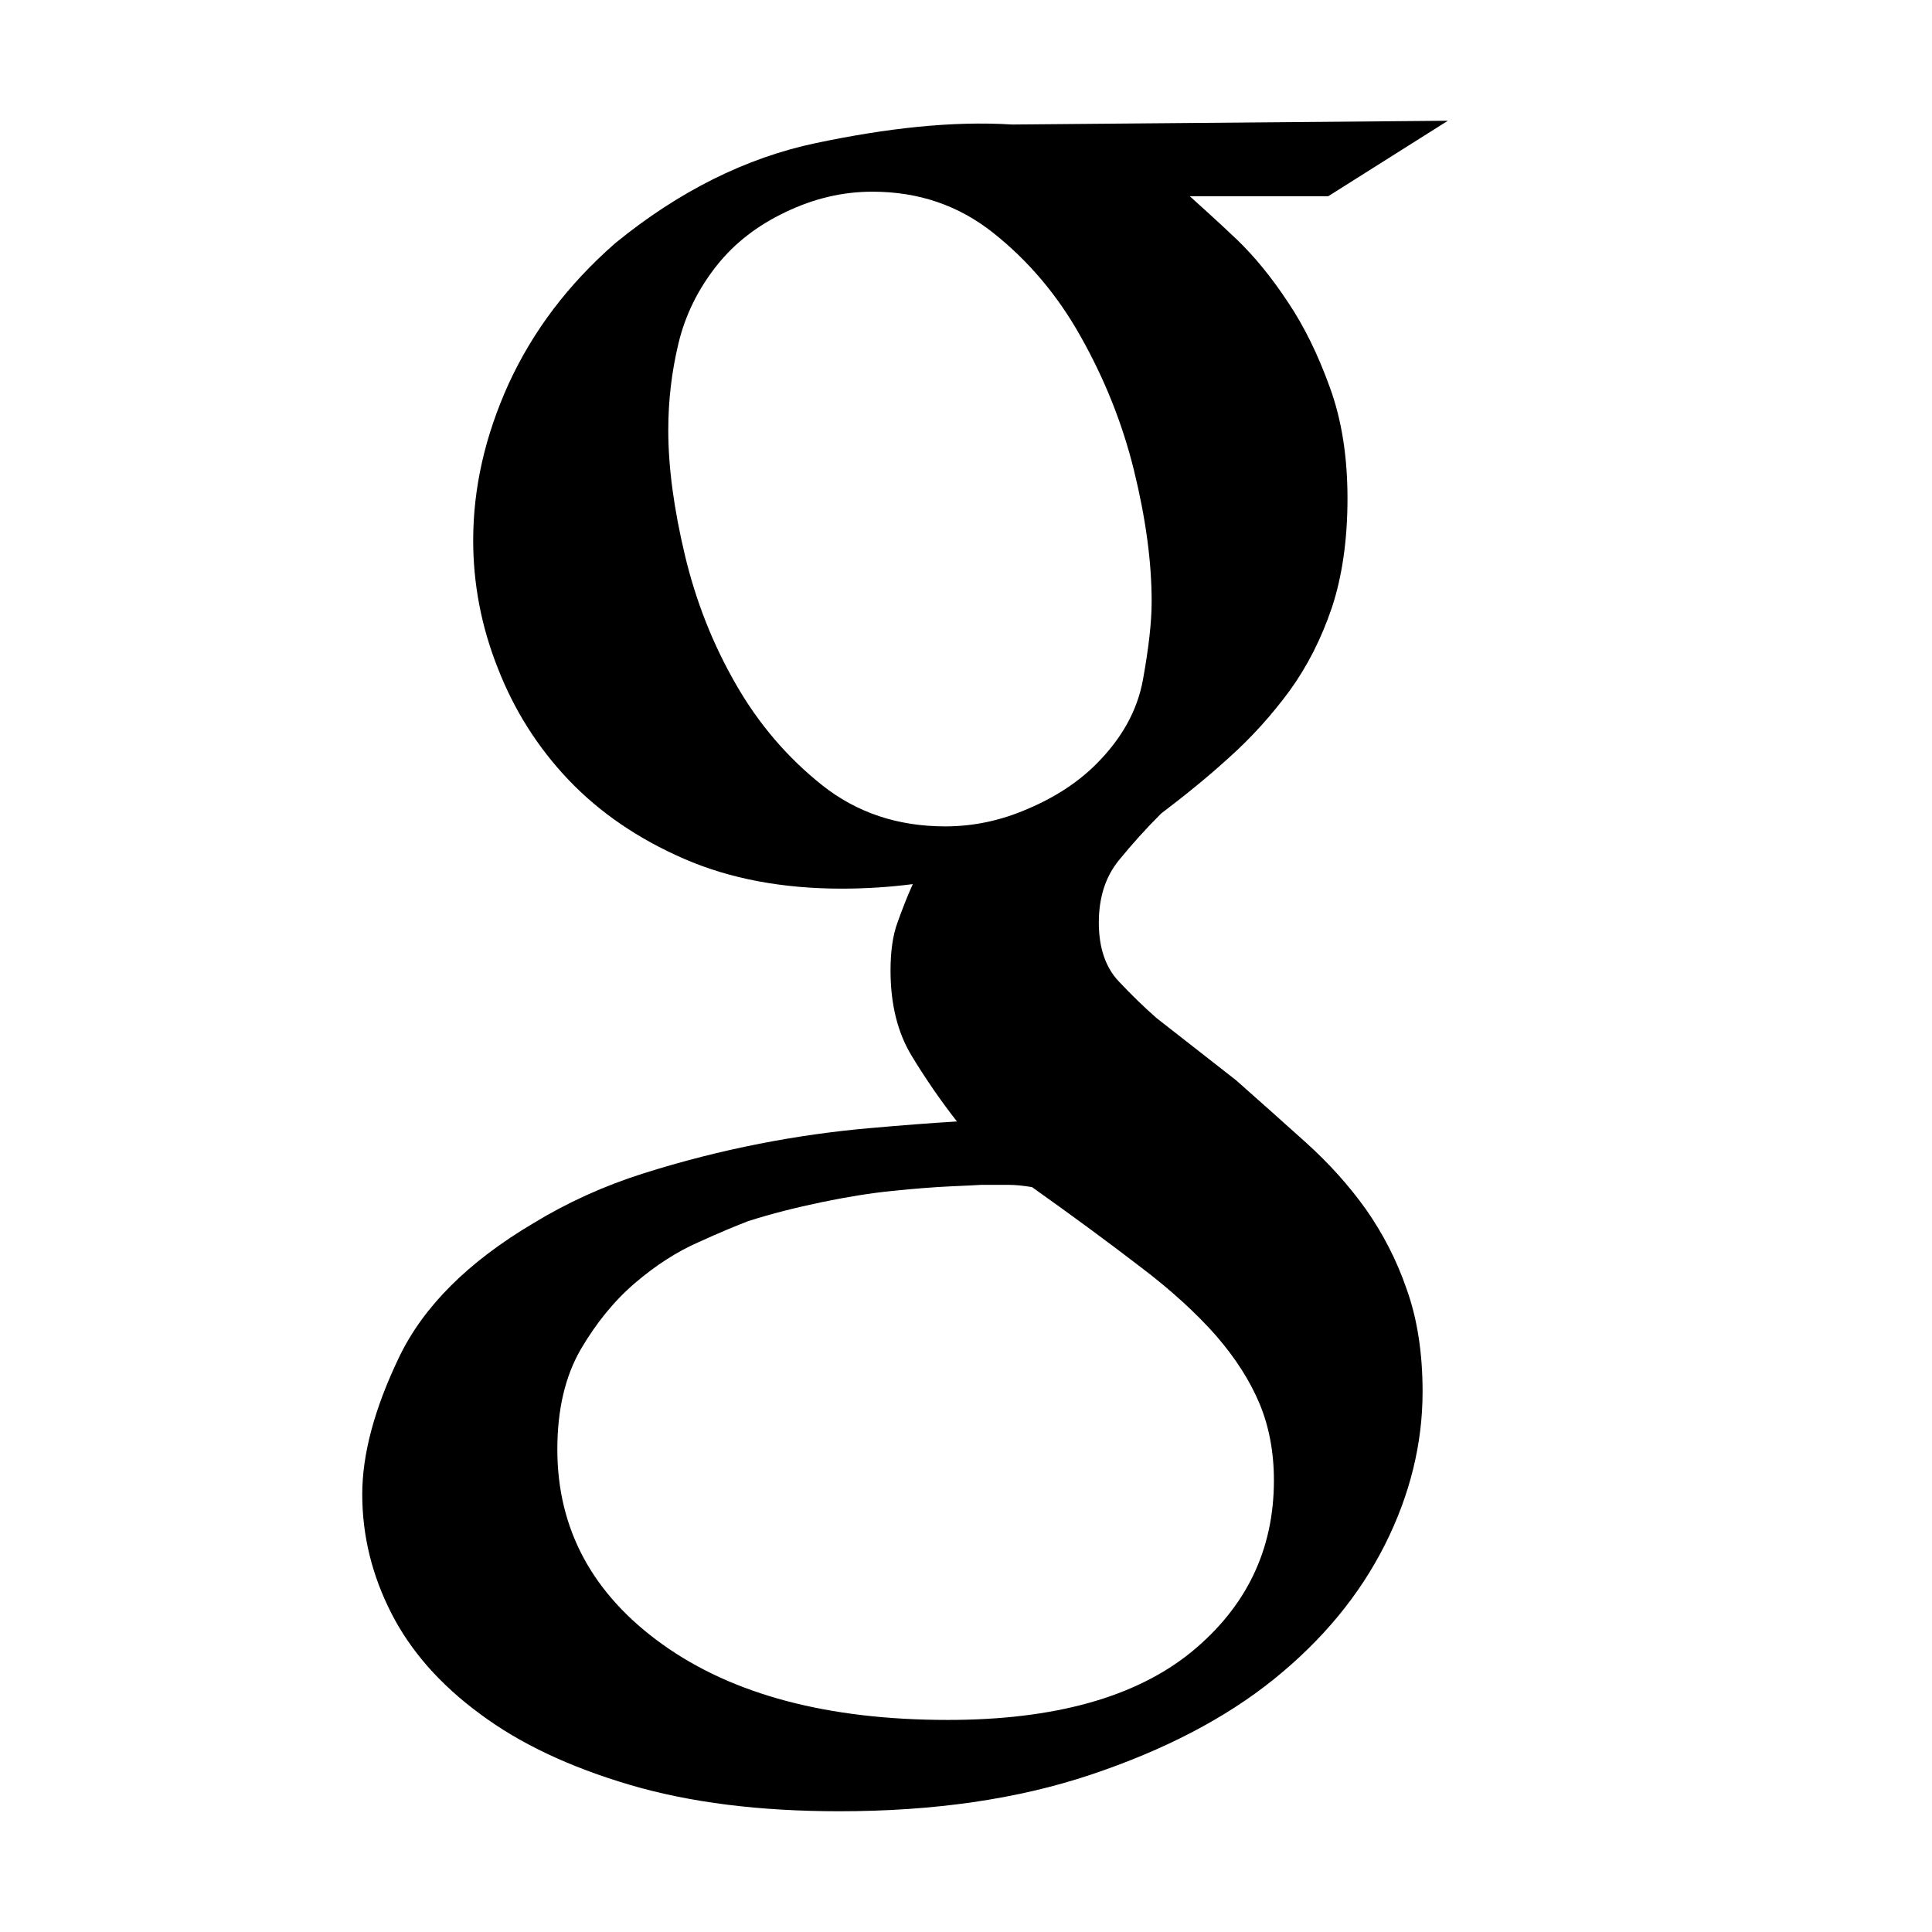
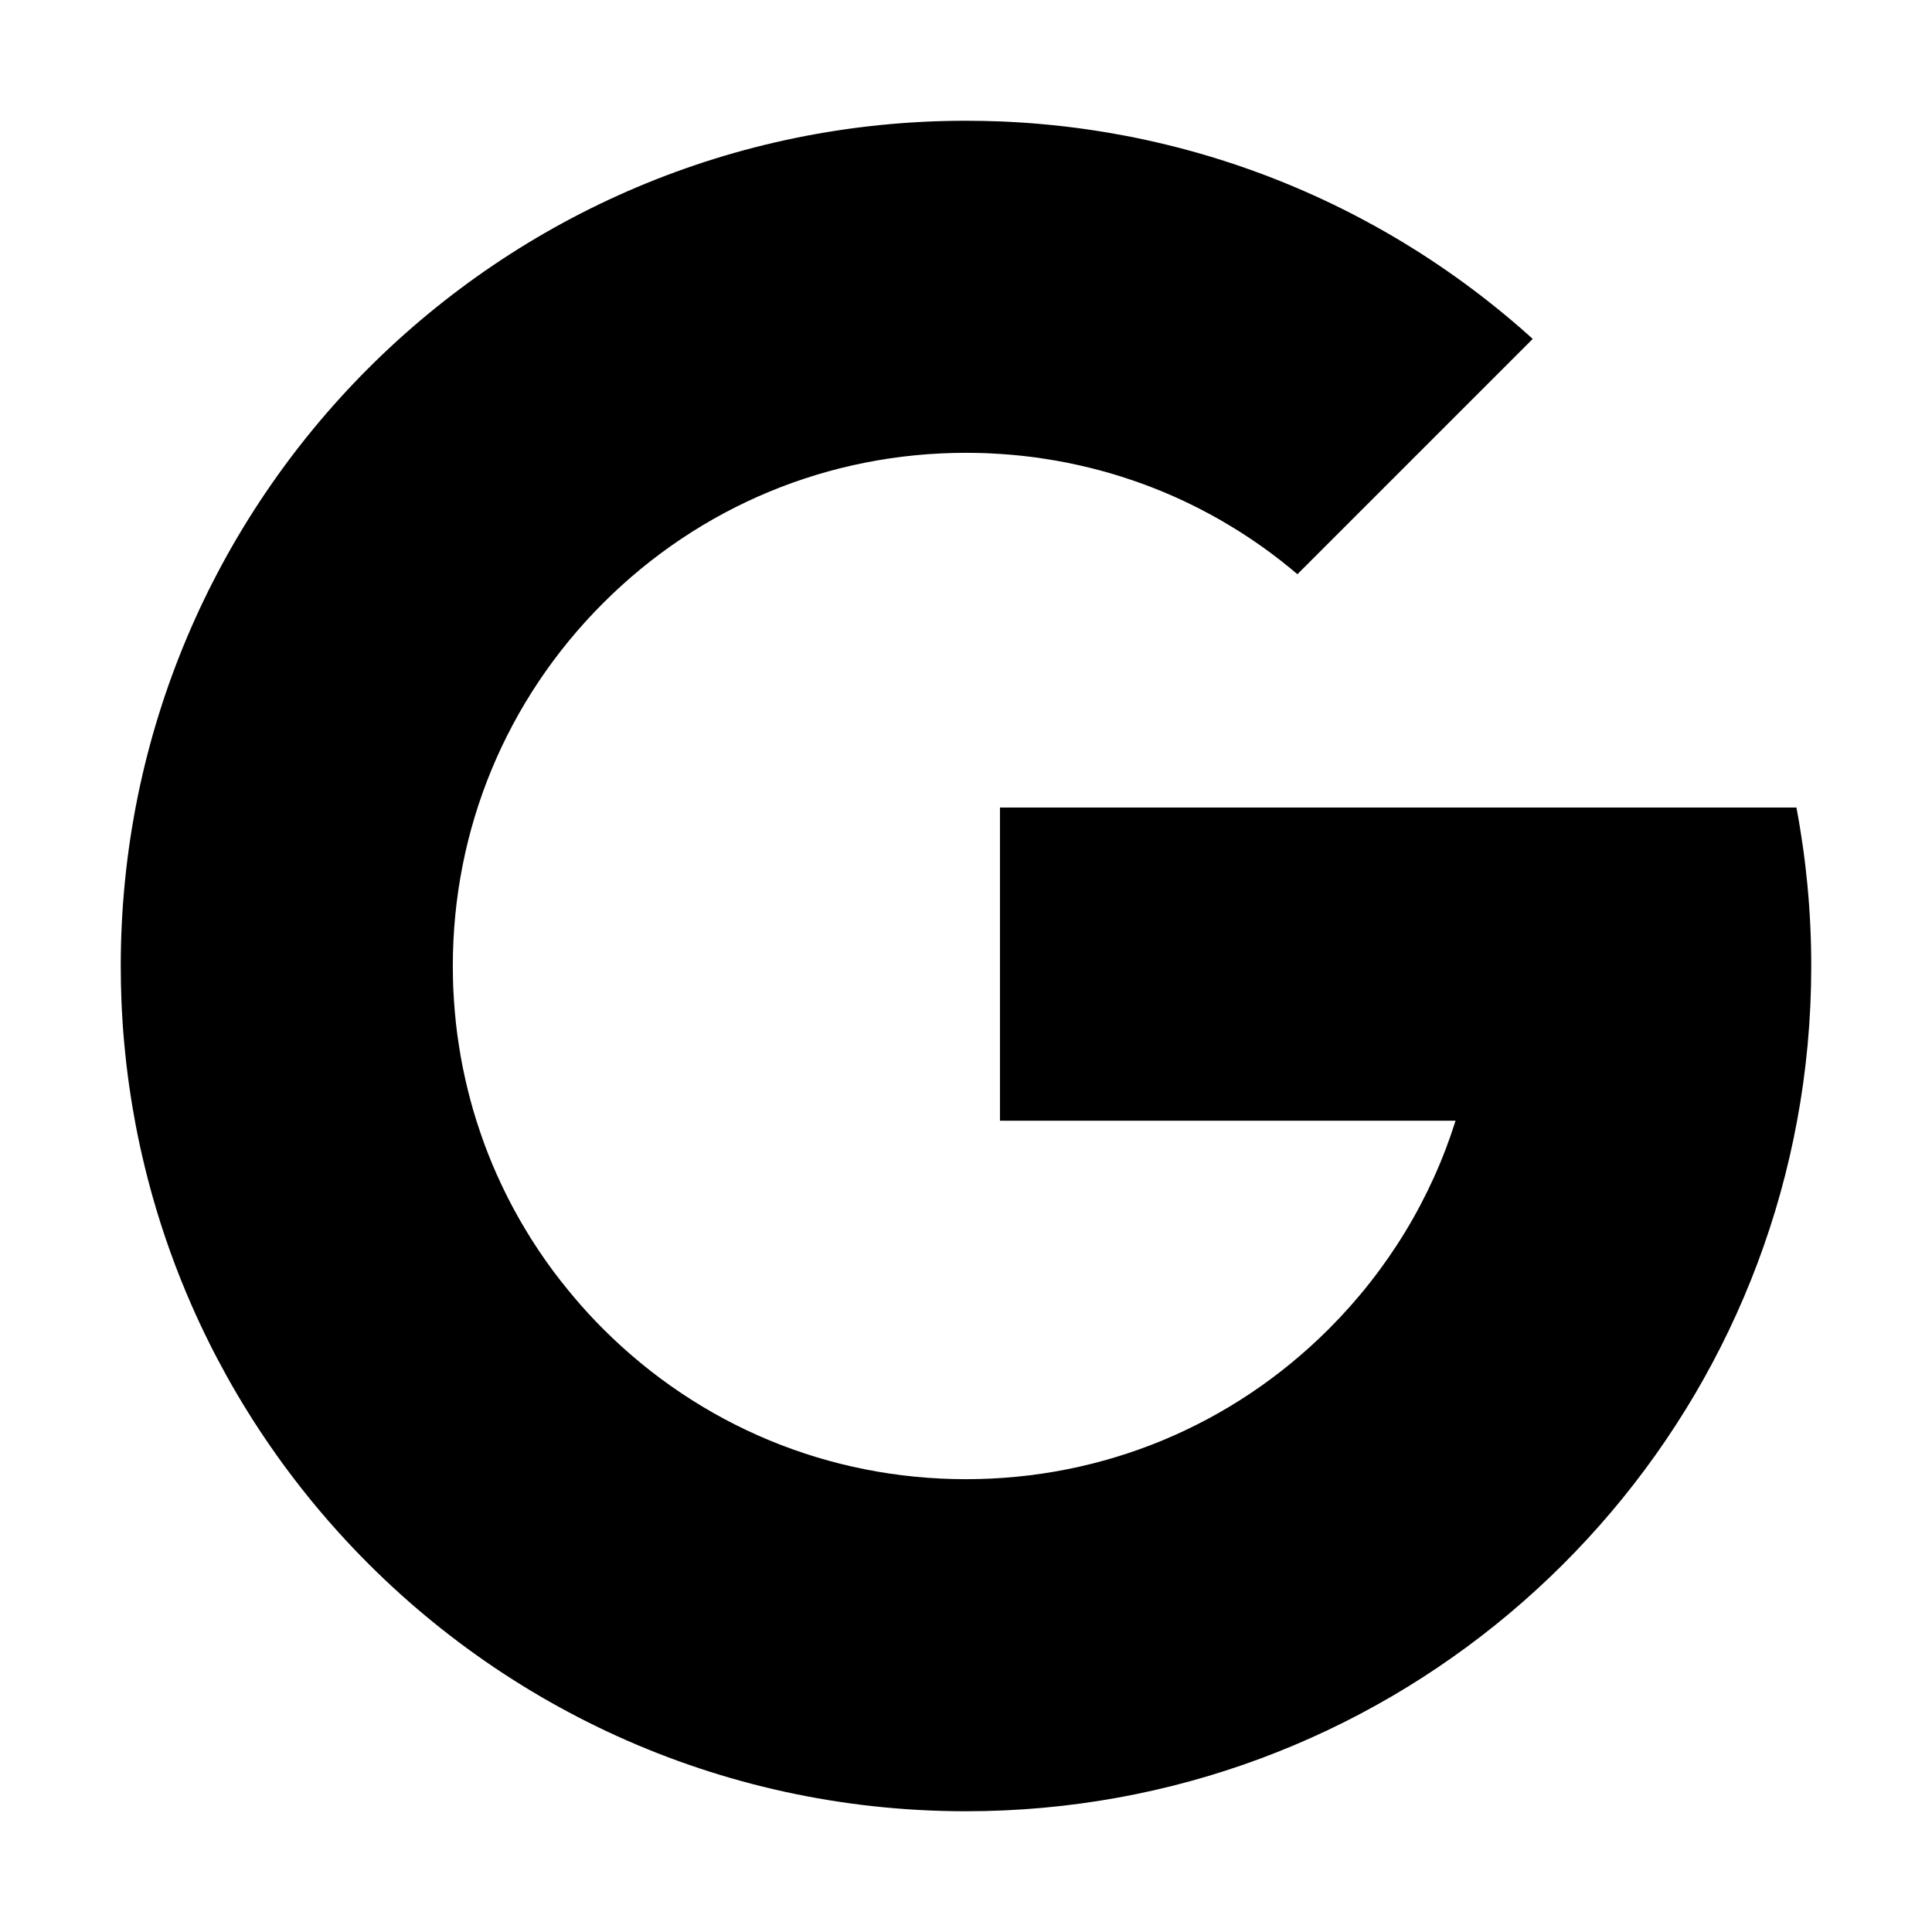
- <svg xmlns="http://www.w3.org/2000/svg" width="512" height="512" viewBox="0 0 512 512">
-   <path d="M268.3 33c-16.1-1-33.4 1-52 4.9s-36.4 12.8-53.2 26.5c-12.6 11-21.9 23.4-28.3 37.3-6.3 13.9-9.4 27.7-9.4 41.5 0 11.4 2.1 22.7 6.5 33.8 4.3 11.1 10.6 21.1 18.8 29.7 8.2 8.6 18.4 15.6 30.6 20.9 12.2 5.3 26.1 7.9 41.8 7.9 3.1 0 6.2-.1 9.4-.3s6.3-.5 9.4-.9c-1.6 3.5-2.9 7-4.1 10.3-1.2 3.3-1.8 7.6-1.8 12.6 0 9 1.9 16.5 5.6 22.6s7.7 11.9 12 17.4c-6.7.4-14.5 1-23.5 1.8s-18.6 2.1-28.8 4.1-20.5 4.6-30.9 7.9-20.1 7.7-29.1 13.2c-17.2 10.2-29.1 22-35.6 35.6-6.5 13.6-9.7 25.6-9.7 36.2 0 11 2.6 21.5 7.7 31.5s12.9 18.9 23.5 26.7c10.6 7.9 23.8 14.1 39.7 18.8 15.9 4.7 34.4 7 55.5 7 25.1 0 47.3-3.2 66.7-9.7s35.6-14.9 48.5-25.3 22.7-22.3 29.4-35.6c6.7-13.3 10-26.9 10-40.6 0-10.2-1.4-19.3-4.2-27.1-2.7-7.9-6.4-14.9-10.8-21.2-4.5-6.3-9.8-12.2-15.9-17.7s-12.3-11-18.5-16.5l-21.1-16.5c-3.2-2.8-6.5-6-10-9.7s-5.3-8.9-5.3-15.6c0-6.7 1.8-12.2 5.3-16.5s7.2-8.4 11.2-12.4c6.2-4.7 12.4-9.7 18.2-15 5.9-5.3 11.2-11.2 15.9-17.6 4.7-6.5 8.4-13.8 11.2-22.1 2.7-8.2 4.1-17.9 4.1-28.8s-1.5-20.8-4.7-29.5c-3.1-8.6-6.8-16.2-11.2-22.7-4.3-6.5-8.8-12-13.5-16.5S315.3 52 315.3 52H352l31.7-20-115.4 1zm-37.1 17.8c12.2 0 22.8 3.6 32 10.9s17 16.4 23.2 27.5c6.2 11 11 22.8 14.1 35.4s4.7 24.2 4.7 34.8c0 5.5-.8 12.4-2.3 20.7s-5.7 15.7-12.4 22.4c-4.7 4.7-10.7 8.7-18 11.8-7.3 3.2-14.6 4.7-22 4.7-12.5 0-23.4-3.6-32.6-10.9-9.2-7.3-16.9-16.3-22.9-26.8-6.1-10.6-10.6-22-13.5-34.2s-4.4-23.2-4.4-33.1c0-7.9.9-15.5 2.7-23S185 76.6 190 70.3c4.7-5.9 10.8-10.6 18.2-14.1 7.5-3.6 15.1-5.4 23-5.4zM260 314h7.3c1.8 0 3.8.2 6.2.6 11 7.8 20.6 14.9 28.8 21.2 8.2 6.2 14.9 12.4 20 18.2 5.1 5.9 8.9 11.8 11.5 18 2.5 6 3.8 12.8 3.8 20.3 0 18.4-7.3 33.6-22 45.6-14.7 11.9-36.2 17.9-64.4 17.9-31.8 0-57-6.7-75.6-20s-27.9-30.6-27.9-51.7c0-10.6 2.1-19.4 6.2-26.5 4.1-7 8.9-12.9 14.4-17.6s11.1-8.3 16.8-10.8c5.7-2.6 10.1-4.4 13.2-5.6 6.3-2 12.7-3.6 19.4-5s12.9-2.4 18.8-3c5.9-.6 11-1 15.3-1.2 4.2-.2 7-.3 8.2-.4z" />
+ <svg xmlns="http://www.w3.org/2000/svg" width="512" height="512" viewBox="0 0 512 512" fill="none">
+   <path d="M480 256C480 270 478.72 283.71 476.25 297C456.99 401.13 365.71 480 256 480C190.08 480 130.8 451.52 89.81 406.19C86.24 402.25 82.82 398.18 79.54 393.99C79.06 393.38 78.59 392.78 78.13 392.17C77.58 391.46 77.04 390.74 76.5 390.02C75.96 389.3 75.43 388.58 74.9 387.86C74.37 387.13 73.85 386.4 73.33 385.67C72.74 384.85 72.16 384.02 71.59 383.19C71.14 382.54 70.7 381.89 70.26 381.24C69.76 380.51 69.27 379.77 68.78 379.03C68.28 378.27 67.78 377.5 67.29 376.74C66.8 375.98 66.32 375.22 65.85 374.45C63.81 371.2 61.86 367.89 60 364.53C59.24 363.16 58.49 361.78 57.76 360.39C57.44 359.79 57.13 359.19 56.82 358.59C56.45 357.88 56.09 357.17 55.73 356.45C54.73 354.47 53.77 352.47 52.83 350.46C52.48 349.7 52.13 348.95 51.79 348.19C51.46 347.47 51.14 346.76 50.83 346.04C46.73 336.71 43.24 327.04 40.43 317.09C40.2 316.29 39.98 315.48 39.77 314.68C39.28 312.89 38.82 311.1 38.38 309.29C38.16 308.39 37.94 307.49 37.74 306.59C37.53 305.71 37.33 304.82 37.14 303.93C36.73 302.05 36.34 300.16 35.98 298.26C35.69 296.72 35.41 295.18 35.15 293.63C34.83 291.73 34.53 289.83 34.26 287.92C34.16 287.23 34.06 286.53 33.97 285.84C33.9 285.28 33.82 284.73 33.76 284.18C33.66 283.46 33.58 282.73 33.49 282C33.37 280.9 33.25 279.8 33.14 278.7C33.05 277.83 32.97 276.95 32.89 276.07C32.82 275.3 32.75 274.53 32.69 273.76C32.65 273.18 32.6 272.59 32.56 272C32.5 271.15 32.45 270.3 32.4 269.45C32.36 268.74 32.32 268.03 32.28 267.33C32.25 266.69 32.22 266.05 32.19 265.41C32.07 262.29 32 259.15 32 256C32 132.29 132.29 32 256 32C259.15 32 262.29 32.07 265.41 32.19C266.05 32.22 266.69 32.25 267.33 32.28C268.03 32.32 268.74 32.36 269.45 32.4C270.3 32.45 271.15 32.5 272 32.56C272.59 32.6 273.18 32.65 273.76 32.69C274.53 32.75 275.3 32.82 276.07 32.89C276.95 32.97 277.83 33.05 278.7 33.14C279.8 33.25 280.9 33.37 282 33.49C282.73 33.58 283.46 33.66 284.18 33.76C284.73 33.82 285.28 33.9 285.84 33.97C286.53 34.06 287.23 34.16 287.92 34.26C289.83 34.53 291.73 34.83 293.63 35.15C295.18 35.41 296.72 35.69 298.26 35.98C300.16 36.34 302.05 36.73 303.93 37.14C304.82 37.33 305.71 37.53 306.59 37.74C307.49 37.94 308.39 38.16 309.29 38.38C311.1 38.82 312.89 39.28 314.68 39.77C315.48 39.98 316.29 40.2 317.09 40.43C327.04 43.24 336.71 46.73 346.04 50.83C346.76 51.14 347.47 51.46 348.19 51.79C348.95 52.13 349.7 52.48 350.46 52.83C352.47 53.77 354.47 54.73 356.45 55.73C357.17 56.09 357.88 56.45 358.59 56.82C359.19 57.13 359.79 57.44 360.39 57.76C361.78 58.49 363.16 59.24 364.53 60C367.89 61.86 371.2 63.81 374.45 65.85C375.22 66.32 375.98 66.8 376.74 67.29C377.5 67.78 378.27 68.28 379.03 68.78C379.77 69.27 380.51 69.76 381.24 70.26C381.89 70.7 382.54 71.14 383.19 71.59C384.02 72.16 384.85 72.74 385.67 73.33C386.4 73.85 387.13 74.37 387.86 74.9C388.58 75.43 389.3 75.96 390.02 76.5C390.74 77.04 391.46 77.58 392.17 78.13C392.78 78.59 393.38 79.06 393.99 79.54C398.18 82.82 402.25 86.24 406.19 89.81L343.83 152.17C343.26 151.68 342.68 151.2 342.09 150.72C338.6 147.84 335 145.16 331.28 142.69C330.66 142.28 330.04 141.87 329.41 141.47C328.64 140.96 327.86 140.47 327.07 140C326.97 139.93 326.87 139.87 326.77 139.81C325.97 139.32 325.17 138.84 324.37 138.38L324.31 138.34C323.46 137.84 322.61 137.35 321.75 136.89C320.89 136.4 320.02 135.93 319.14 135.48C318.27 135.01 317.39 134.56 316.51 134.13C314.74 133.24 312.95 132.4 311.15 131.6C310.25 131.21 309.34 130.82 308.43 130.43C307.52 130.05 306.61 129.68 305.69 129.32C304.95 129.03 304.21 128.75 303.46 128.47C303.24 128.39 303.03 128.31 302.81 128.23C302.07 127.96 301.32 127.69 300.57 127.44C300.25 127.33 299.94 127.22 299.62 127.12C298.85 126.85 298.08 126.6 297.31 126.36L297.2 126.32C296.38 126.06 295.56 125.81 294.74 125.57C294.5 125.5 294.27 125.43 294.03 125.36C293.25 125.14 292.48 124.92 291.7 124.71L291.52 124.66C290.76 124.46 290 124.26 289.23 124.07C289.07 124.03 288.91 123.99 288.74 123.95C287.83 123.72 286.91 123.51 285.99 123.3L285.84 123.27C284.88 123.05 283.9 122.85 282.93 122.65L282.74 122.61C281.83 122.43 280.91 122.26 280 122.1C279.13 121.94 278.25 121.8 277.38 121.67C276.41 121.51 275.44 121.37 274.46 121.23C273.94 121.16 273.41 121.1 272.88 121.03C272.16 120.94 271.44 120.86 270.71 120.78C269.84 120.69 268.98 120.6 268.11 120.53C267.14 120.44 266.18 120.37 265.21 120.31C264.4 120.25 263.59 120.2 262.78 120.17C262.38 120.15 261.99 120.13 261.6 120.11C260.87 120.08 260.14 120.06 259.4 120.04C259.13 120.03 258.85 120.03 258.57 120.03C257.72 120.01 256.86 120 256 120C219.67 120 185.52 134.15 159.83 159.83C134.15 185.52 120 219.67 120 256C120 256.86 120.01 257.72 120.03 258.57C120.03 258.85 120.03 259.13 120.04 259.4C120.06 260.14 120.08 260.87 120.11 261.6C120.13 261.99 120.15 262.38 120.17 262.78C120.2 263.59 120.25 264.4 120.31 265.21C120.37 266.18 120.44 267.14 120.53 268.11C120.6 268.98 120.69 269.84 120.78 270.71C120.86 271.44 120.94 272.16 121.03 272.88C121.1 273.41 121.16 273.94 121.23 274.46C121.37 275.44 121.51 276.41 121.67 277.38C121.8 278.25 121.94 279.13 122.1 280C122.26 280.91 122.43 281.83 122.61 282.74L122.65 282.93C122.85 283.9 123.05 284.88 123.27 285.84L123.3 285.99C123.51 286.91 123.72 287.83 123.95 288.74C123.99 288.91 124.03 289.07 124.07 289.23C124.26 290 124.46 290.76 124.66 291.52L124.71 291.7C124.92 292.48 125.14 293.25 125.36 294.03C125.43 294.27 125.5 294.5 125.57 294.74C125.81 295.56 126.06 296.38 126.32 297.2L126.36 297.31C126.6 298.08 126.85 298.85 127.12 299.62C127.22 299.94 127.33 300.25 127.44 300.57C127.69 301.32 127.96 302.07 128.23 302.81C128.31 303.03 128.39 303.24 128.47 303.46C128.75 304.21 129.03 304.95 129.32 305.69C129.68 306.61 130.05 307.52 130.43 308.43C130.82 309.34 131.21 310.25 131.6 311.15C132.4 312.95 133.25 314.74 134.13 316.51C134.56 317.39 135.01 318.27 135.48 319.14C135.93 320.02 136.4 320.89 136.89 321.75C137.35 322.61 137.84 323.46 138.34 324.31L138.38 324.37C138.84 325.17 139.32 325.97 139.81 326.77C139.87 326.87 139.93 326.97 140 327.07C140.47 327.86 140.96 328.64 141.47 329.41C141.87 330.04 142.28 330.66 142.69 331.28C145.16 335 147.84 338.6 150.72 342.09C151.2 342.68 151.68 343.26 152.17 343.83C154.58 346.7 157.14 349.48 159.83 352.17C185.52 377.85 219.67 392 256 392C292.33 392 326.48 377.85 352.17 352.17C367.87 336.46 379.26 317.6 385.74 297H265V214H476.07C478.65 227.61 480 241.65 480 256Z" fill="black" />
</svg>
